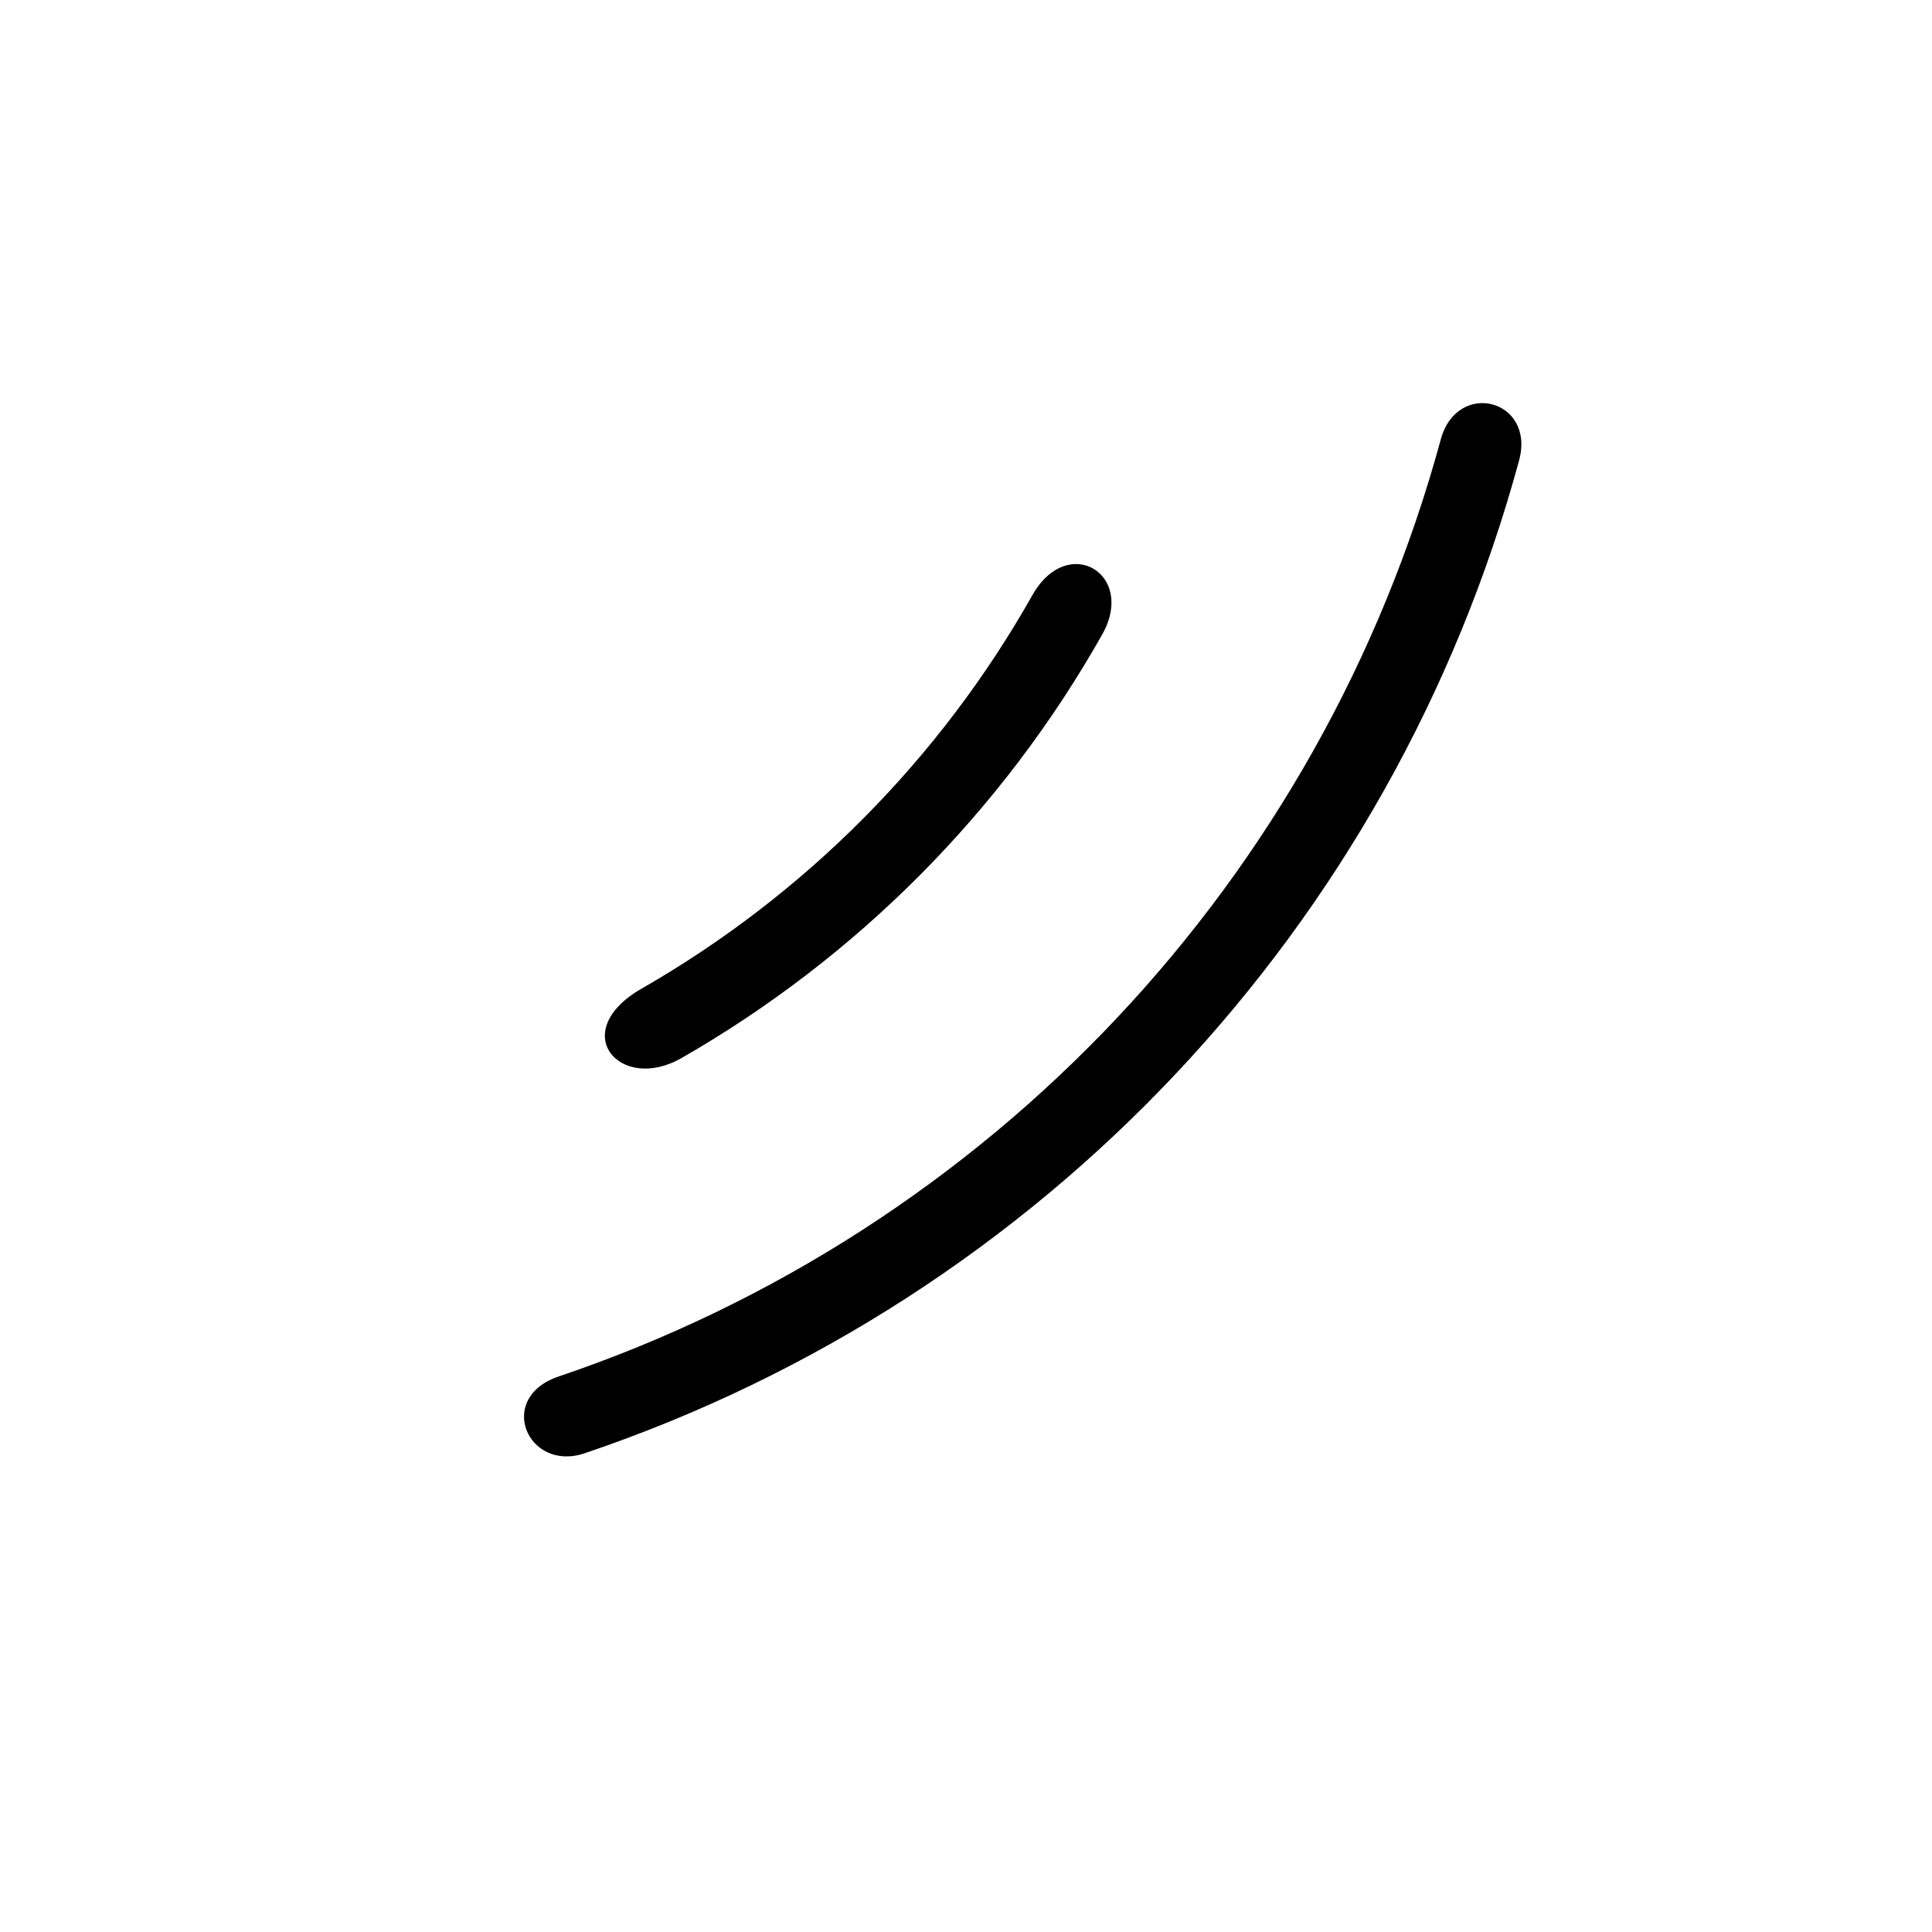
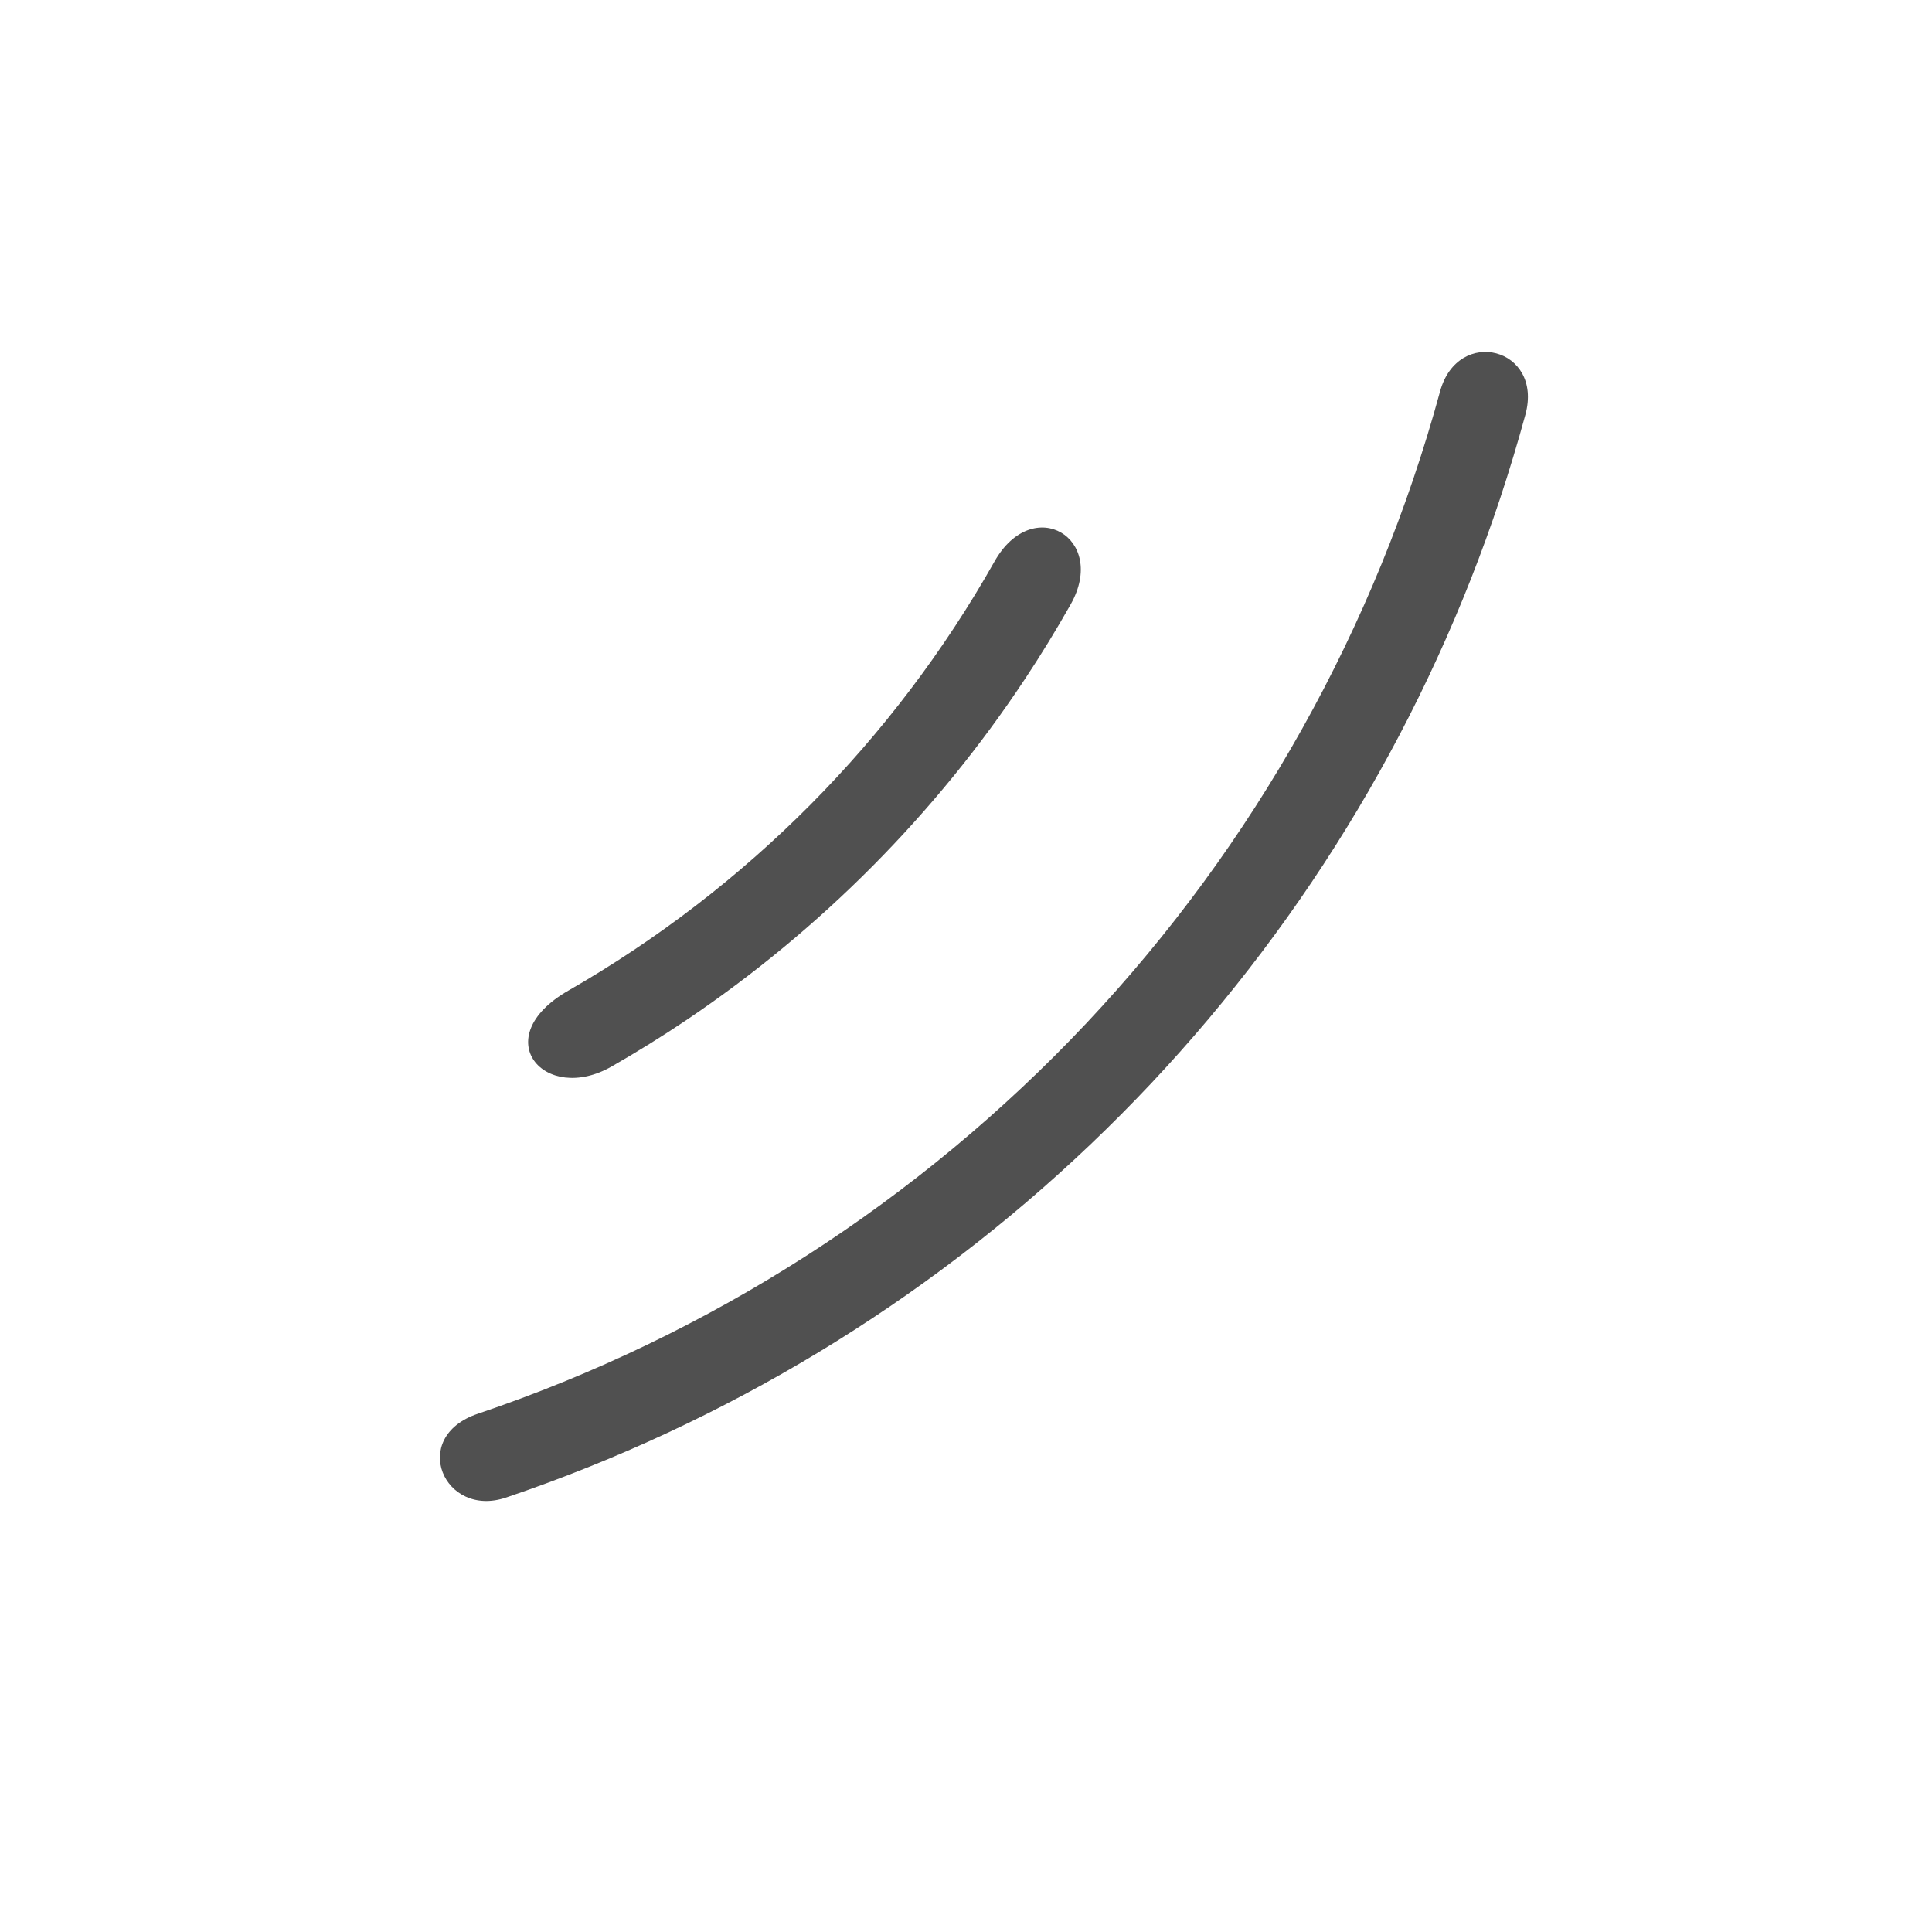
- <svg xmlns="http://www.w3.org/2000/svg" width="24" height="24">
-   <path d="M18.87 5.722A18 18 0 0 1 7.263 18.053c-.708.239-1.11-.688-.323-.954A16.995 16.995 0 0 0 17.898 5.458c.204-.748 1.18-.498.972.264ZM12.825 7.393a13.005 13.005 0 0 1-4.853 4.887c-.934.536-.272 1.304.495.863a14 14 0 0 0 5.225-5.261c.425-.754-.43-1.264-.867-.489Z" />
+ <svg xmlns="http://www.w3.org/2000/svg" width="22" height="22" viewBox="0 0 22 22" fill="none">
+   <path fill-rule="evenodd" clip-rule="evenodd" d="M17.37 4.722C17.283 5.041 17.185 5.366 17.081 5.679C16.257 8.157 14.902 10.43 13.107 12.338C11.312 14.245 9.124 15.734 6.701 16.706C6.392 16.83 6.079 16.946 5.762 17.053C5.055 17.292 4.653 16.365 5.44 16.099C8.082 15.207 10.463 13.678 12.374 11.648C14.283 9.619 15.666 7.145 16.398 4.458C16.602 3.71 17.577 3.96 17.37 4.722Z" fill="#505050" />
+   <path fill-rule="evenodd" clip-rule="evenodd" d="M11.325 6.393C10.176 8.429 8.499 10.117 6.472 11.28C5.538 11.816 6.2 12.584 6.967 12.143C7.255 11.978 7.542 11.8 7.817 11.615C9.344 10.586 10.655 9.267 11.672 7.731C11.855 7.455 12.028 7.172 12.192 6.882C12.617 6.128 11.763 5.618 11.325 6.393Z" fill="#505050" />
</svg>
